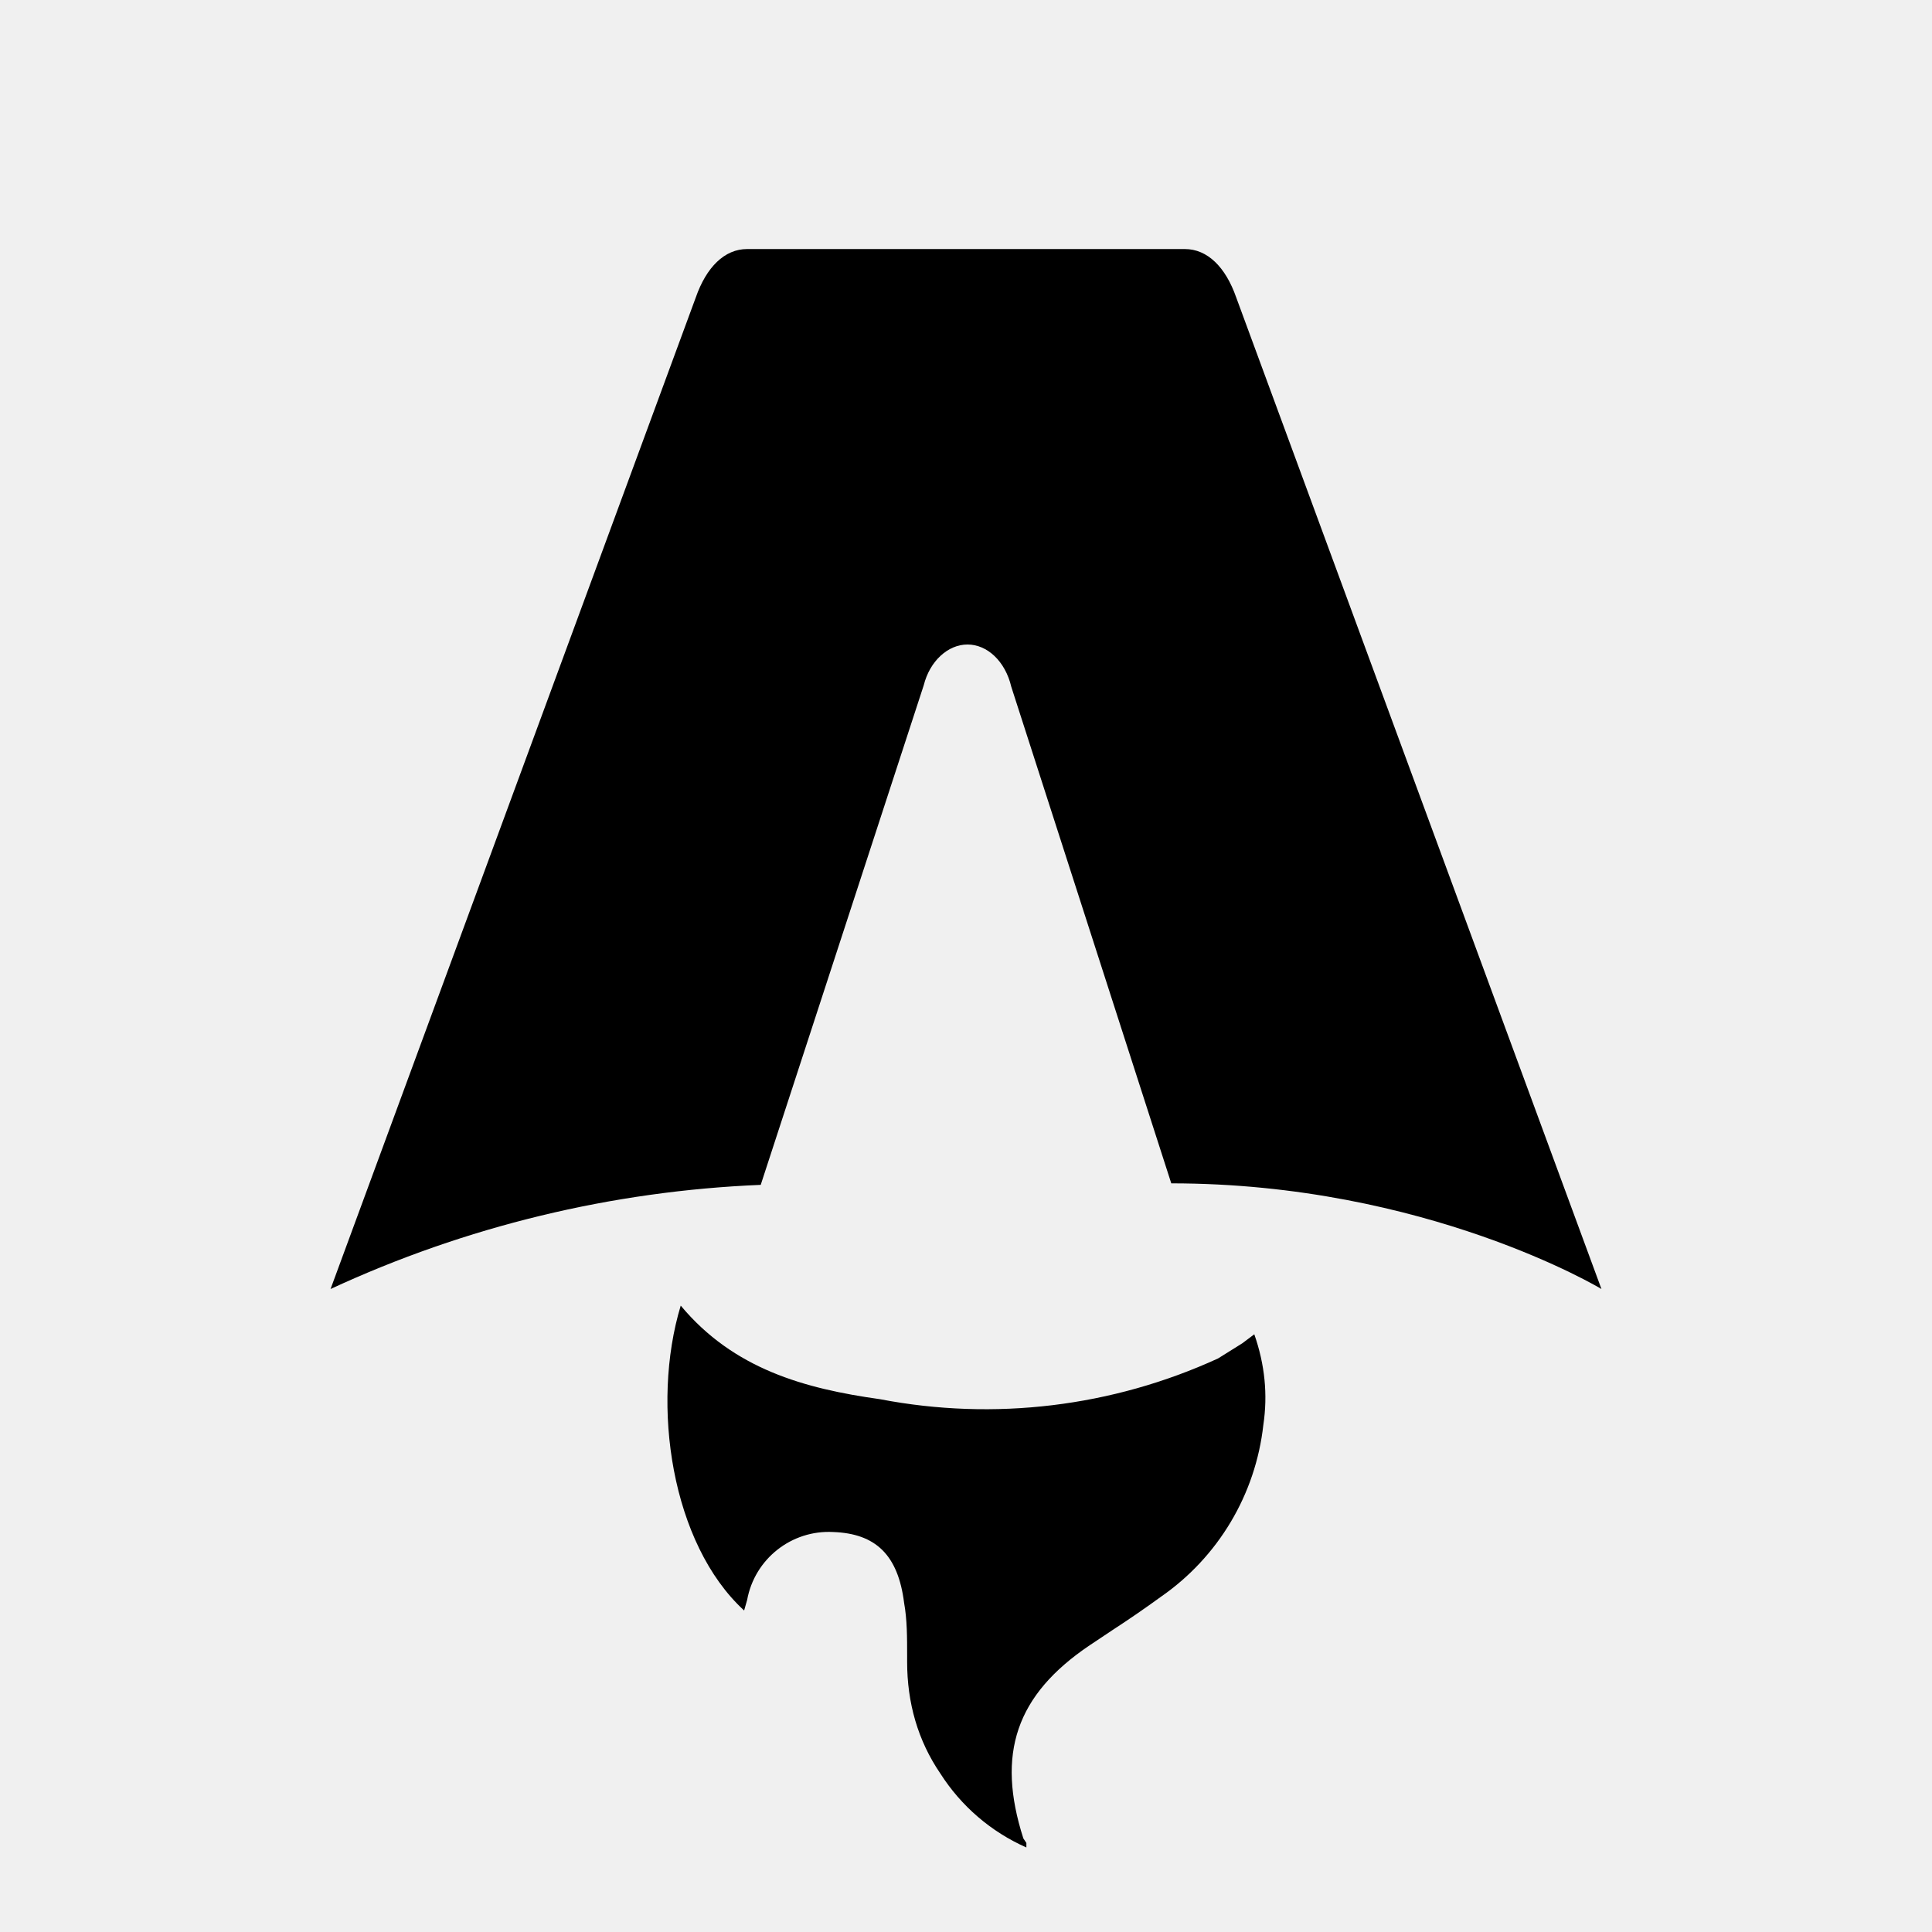
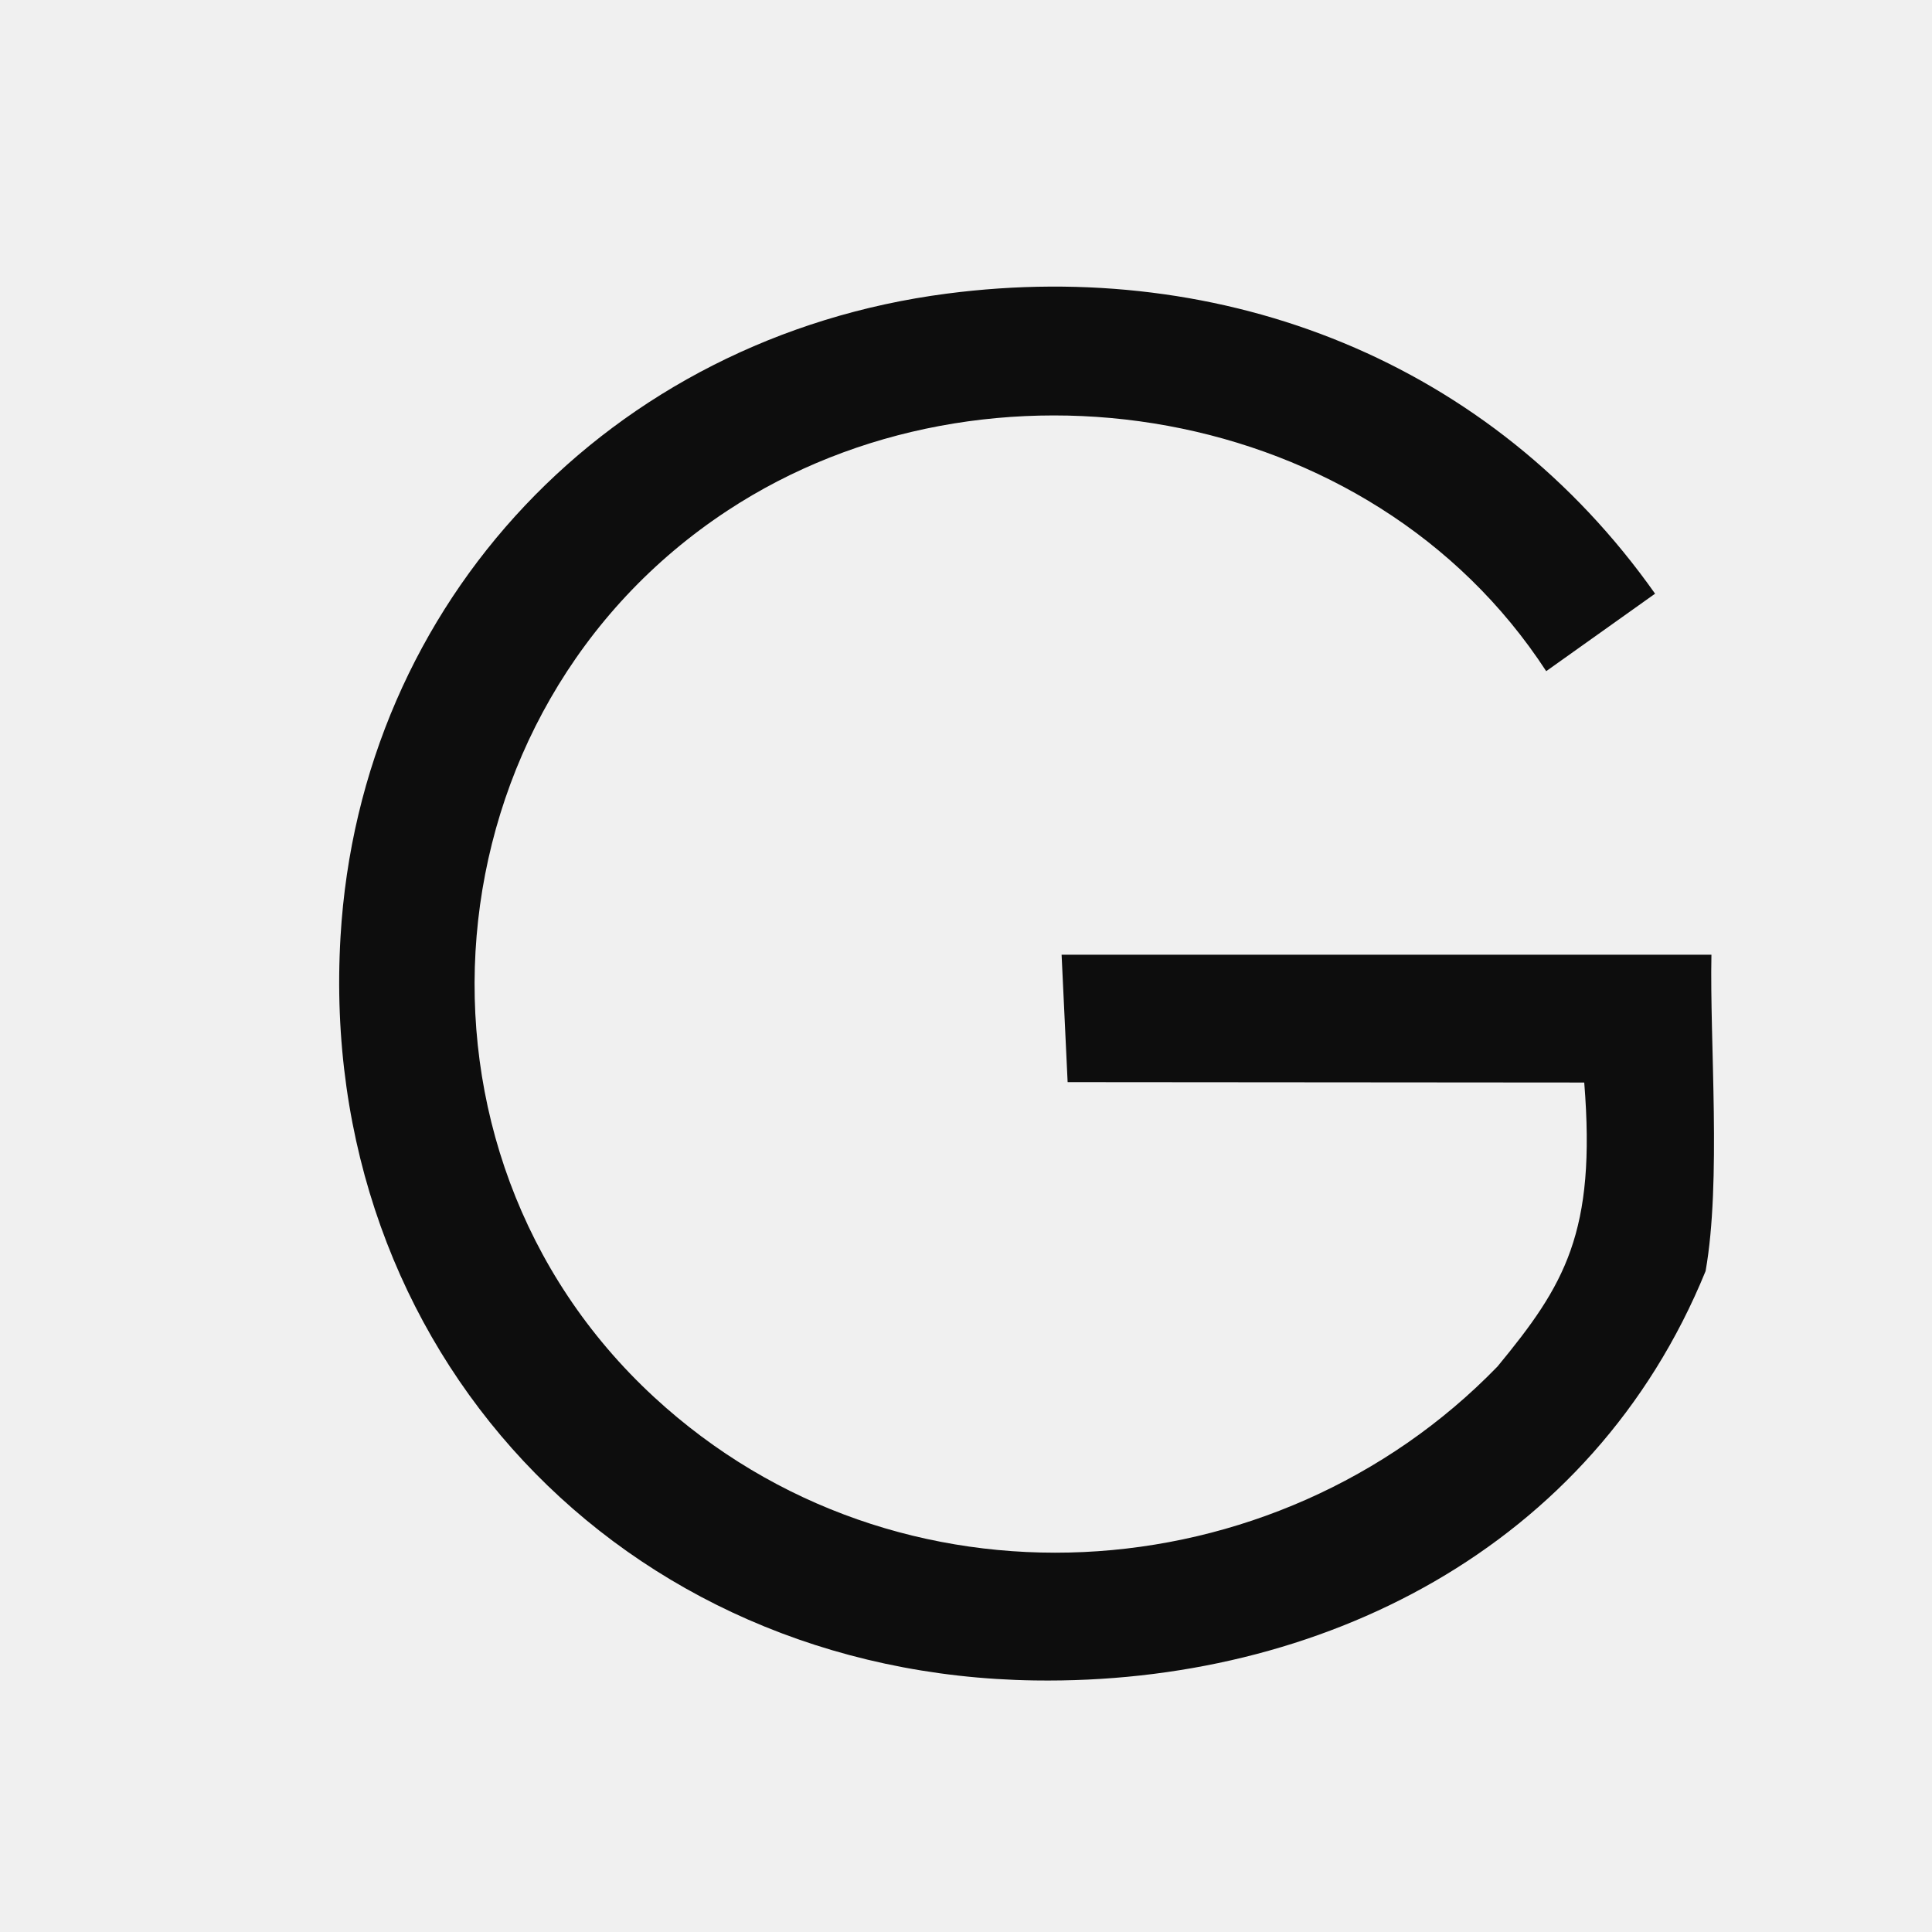
- <svg xmlns="http://www.w3.org/2000/svg" fill="none" viewBox="0 0 128 128">
-   <path d="M50.4 78.5a75.1 75.1 0 0 0-28.5 6.9l24.2-65.7c.7-2 1.9-3.2 3.4-3.2h29c1.5 0 2.7 1.2 3.4 3.2l24.2 65.7s-11.6-7-28.5-7L67 45.5c-.4-1.7-1.6-2.8-2.9-2.8-1.3 0-2.5 1.1-2.9 2.7L50.4 78.5Zm-1.1 28.2Zm-4.2-20.2c-2 6.6-.6 15.8 4.2 20.2a17.5 17.5 0 0 1 .2-.7 5.5 5.5 0 0 1 5.7-4.5c2.8.1 4.3 1.5 4.7 4.7.2 1.1.2 2.3.2 3.5v.4c0 2.7.7 5.2 2.2 7.4a13 13 0 0 0 5.7 4.9v-.3l-.2-.3c-1.8-5.6-.5-9.5 4.4-12.8l1.5-1a73 73 0 0 0 3.2-2.2 16 16 0 0 0 6.8-11.4c.3-2 .1-4-.6-6l-.8.6-1.6 1a37 37 0 0 1-22.4 2.7c-5-.7-9.7-2-13.2-6.2Z" />
+ <svg xmlns="http://www.w3.org/2000/svg" viewBox="48 71 96 96">
  <style>
-         path { fill: #000; }
-         @media (prefers-color-scheme: dark) {
-             path { fill: #FFF; }
-         }
-     </style>
+     .glyph { fill: #0D0D0D; }
+     @media (prefers-color-scheme: dark) {
+       .glyph { fill: #F5F3EF; }
+     }
+   </style>
+   <path class="glyph" d="M126.71,124.79l-25.66-.02-.3-6.33h32.29c-.09,4.34.5,11.26-.29,15.72-5.63,13.79-19.18,20.55-33.34,20.34-20.54-.3-35.69-16.45-34.49-36.95.98-16.7,13.42-29.79,30.13-31.96,13.81-1.8,27.05,3.38,35.19,14.91l-5.41,3.85c-8.74-13.42-27.84-16.43-40.68-7.98-15.07,9.91-16.96,31.77-3.65,44.05,12.09,11.16,30.86,9.88,41.91-1.52,3.34-4.05,4.91-6.65,4.31-14.11Z" />
</svg>
